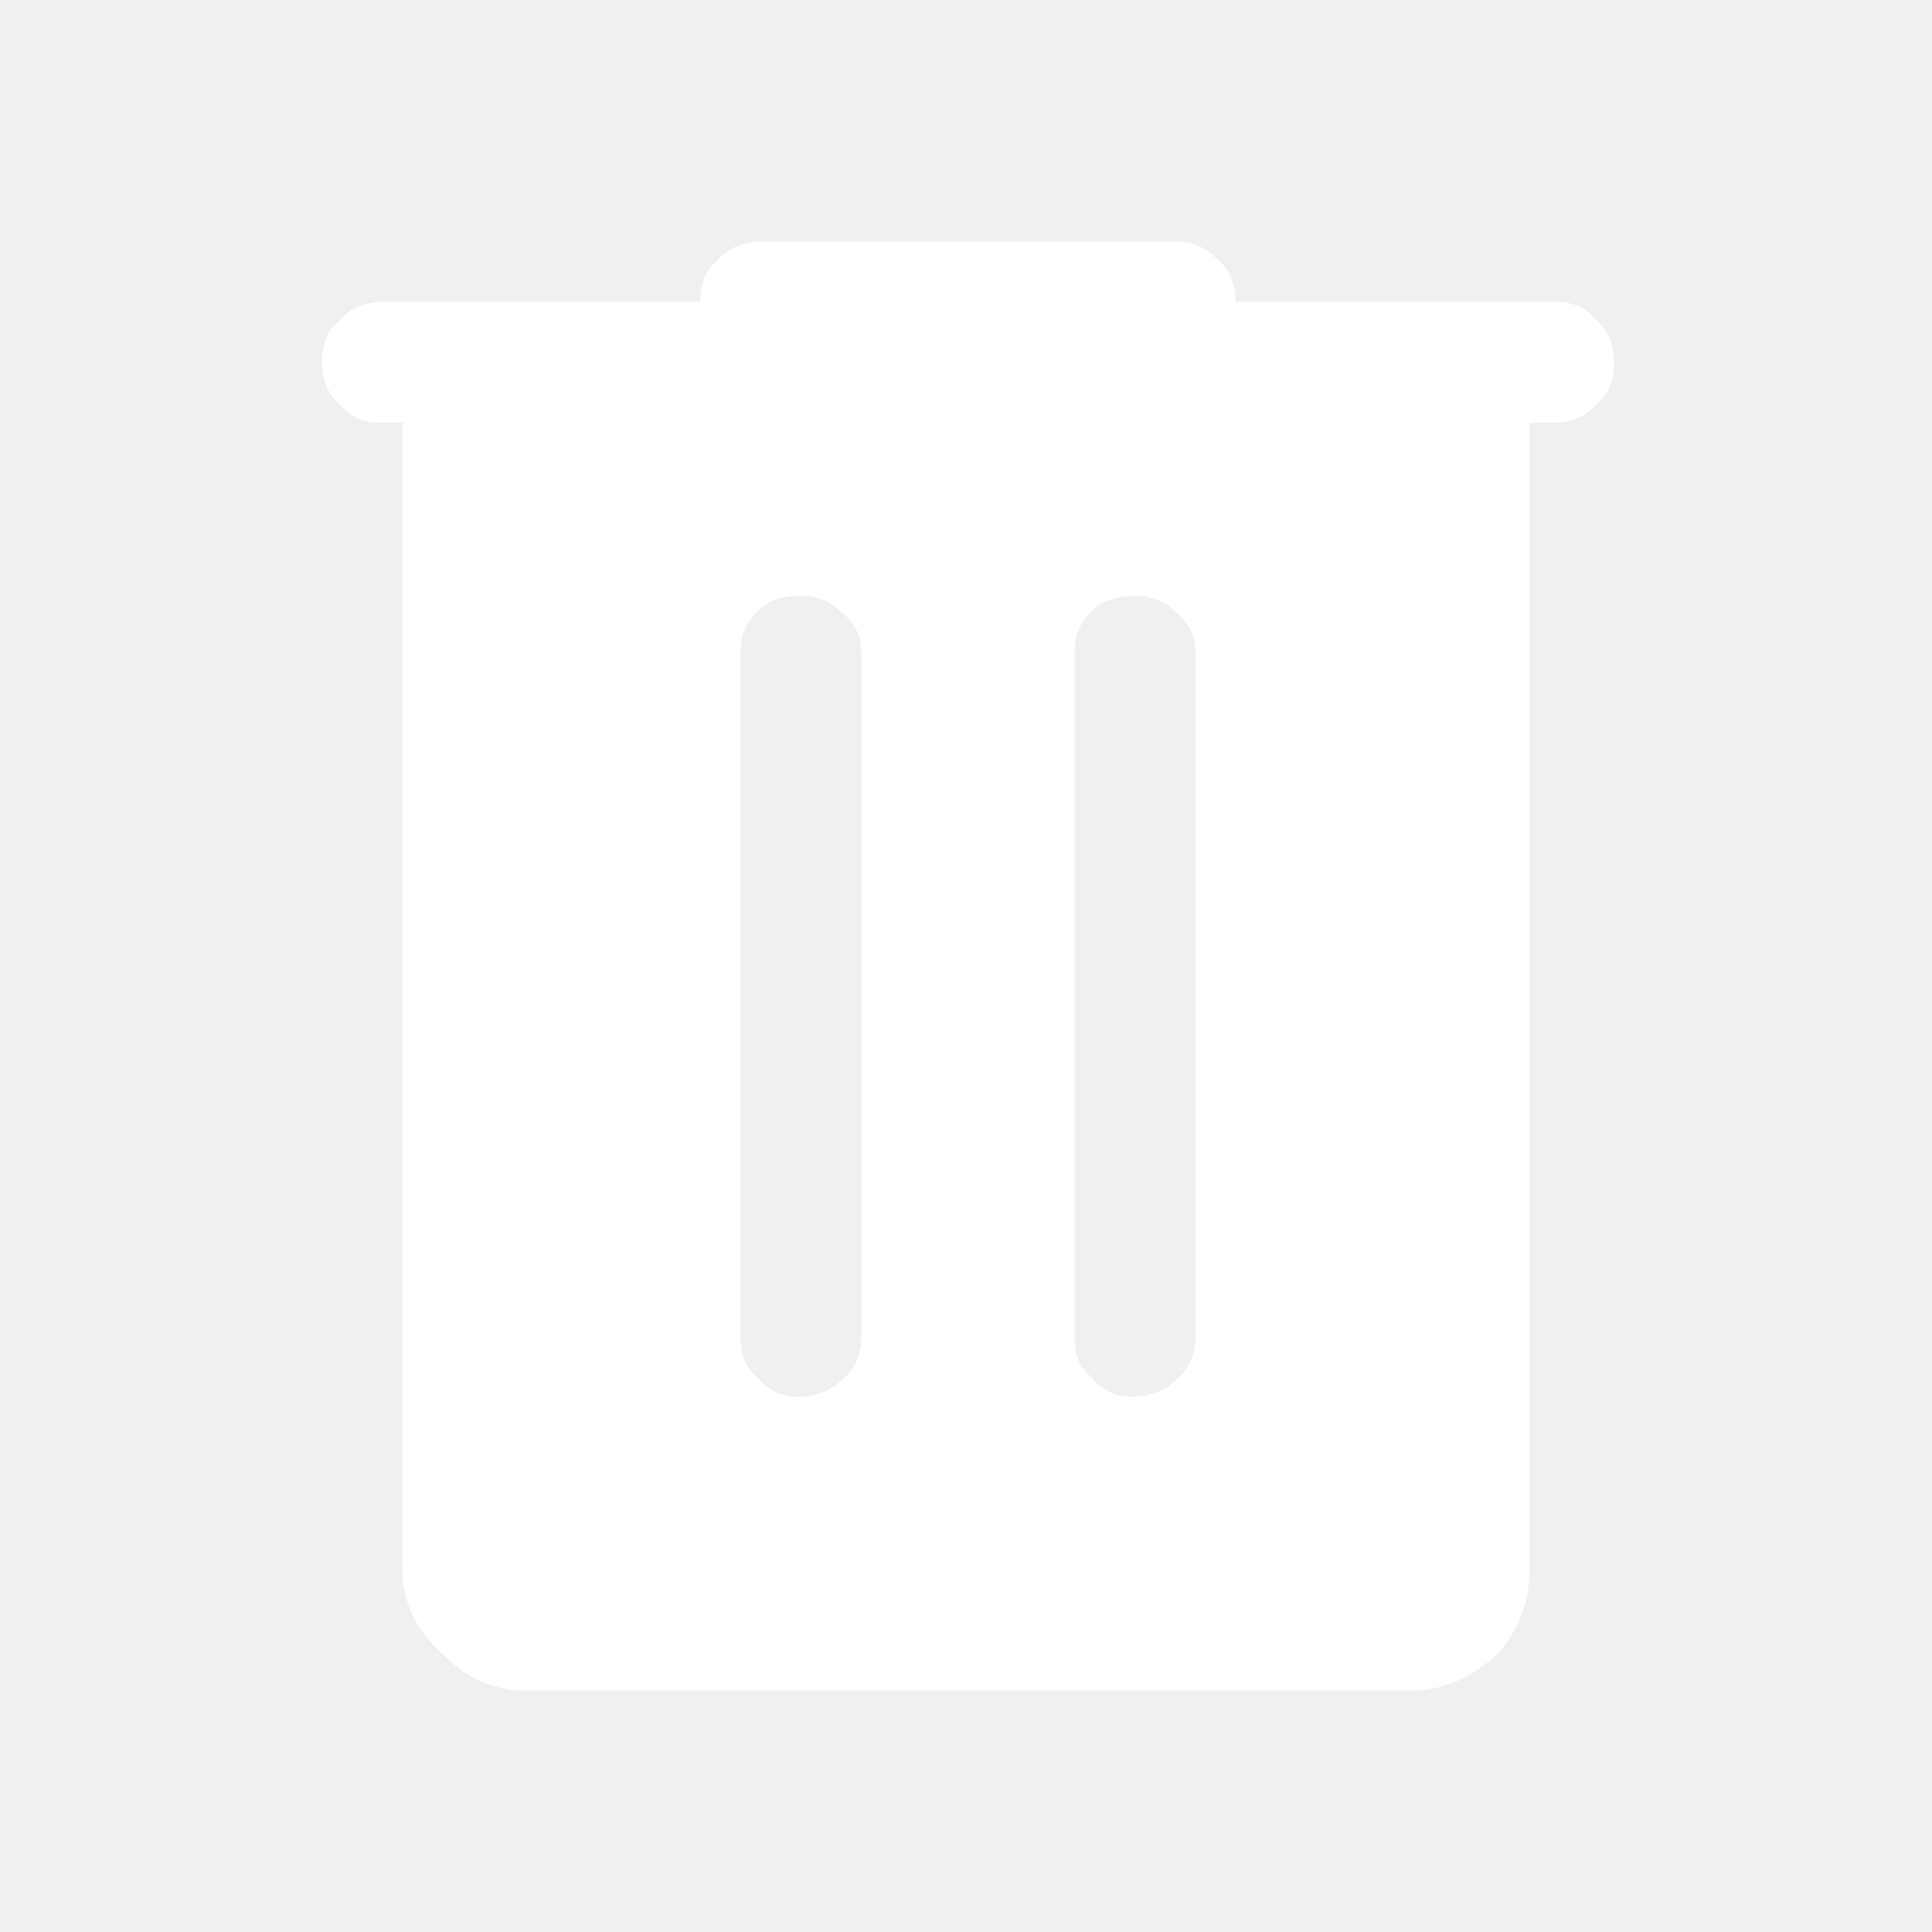
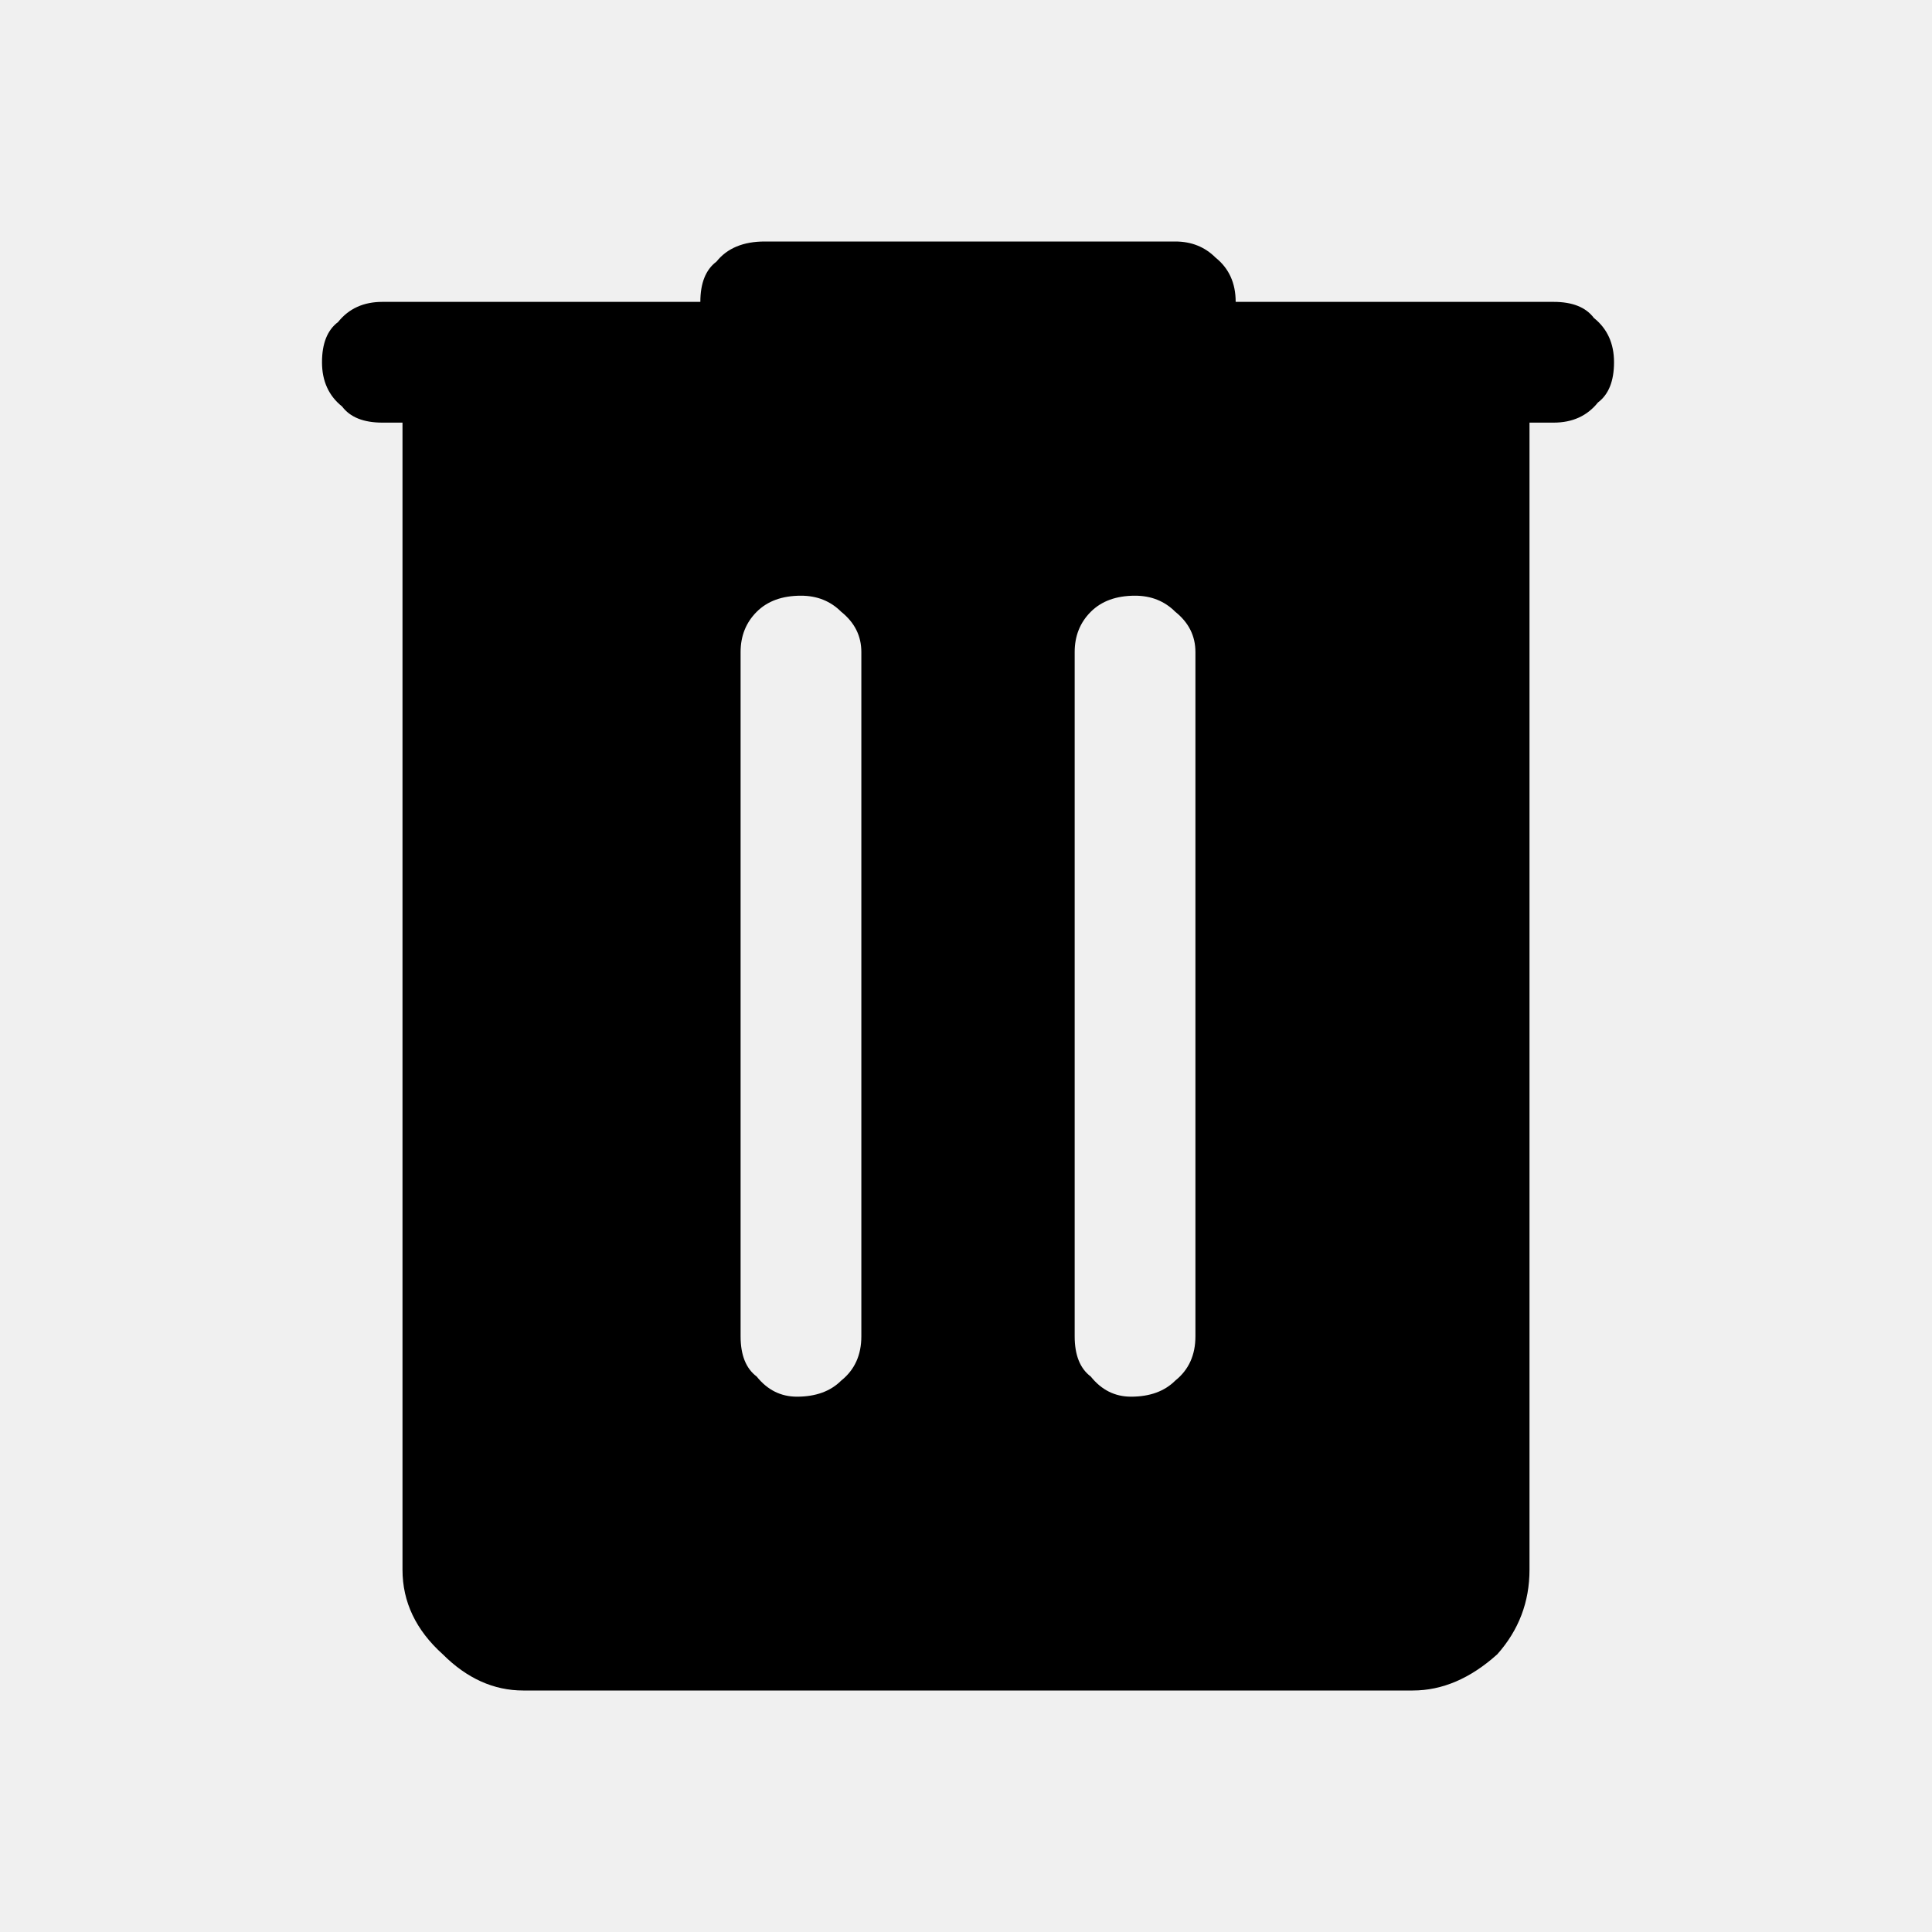
<svg xmlns="http://www.w3.org/2000/svg" viewBox="0 0 48 48">
-   <path d="M13 42q-1.1 0-2-.9-1-.9-1-2.1V10.5h-.5q-.7 0-1-.4Q8 9.7 8 9q0-.7.4-1 .4-.5 1.1-.5h7.9q0-.7.4-1Q18.2 6 19 6h10.2q.6 0 1 .4.5.4.5 1.1h7.9q.7 0 1 .4.5.4.5 1.1 0 .7-.4 1-.4.5-1.1.5h-.6V39q0 1.2-.8 2.1-1 .9-2.1.9Zm5.4-8.8q0 .7.4 1 .4.5 1 .5.7 0 1.1-.4.5-.4.5-1.1v-17q0-.6-.5-1-.4-.4-1-.4-.7 0-1.1.4-.4.4-.4 1Zm8.3 0q0 .7.4 1 .4.5 1 .5.7 0 1.1-.4.5-.4.5-1.1v-17q0-.6-.5-1-.4-.4-1-.4-.7 0-1.1.4-.4.4-.4 1Z" fill="#fff" />
+   <path d="M13 42q-1.1 0-2-.9-1-.9-1-2.1V10.5h-.5q-.7 0-1-.4Q8 9.7 8 9q0-.7.4-1 .4-.5 1.1-.5h7.9q0-.7.4-1Q18.2 6 19 6h10.2q.6 0 1 .4.5.4.5 1.1h7.9q.7 0 1 .4.5.4.5 1.1 0 .7-.4 1-.4.5-1.1.5h-.6V39q0 1.2-.8 2.1-1 .9-2.1.9Zm5.4-8.8q0 .7.4 1 .4.5 1 .5.7 0 1.1-.4.5-.4.5-1.1v-17q0-.6-.5-1-.4-.4-1-.4-.7 0-1.1.4-.4.4-.4 1Zm8.3 0q0 .7.4 1 .4.5 1 .5.7 0 1.1-.4.5-.4.5-1.1v-17q0-.6-.5-1-.4-.4-1-.4-.7 0-1.1.4-.4.4-.4 1Z" fill="currentColor" />
</svg>
